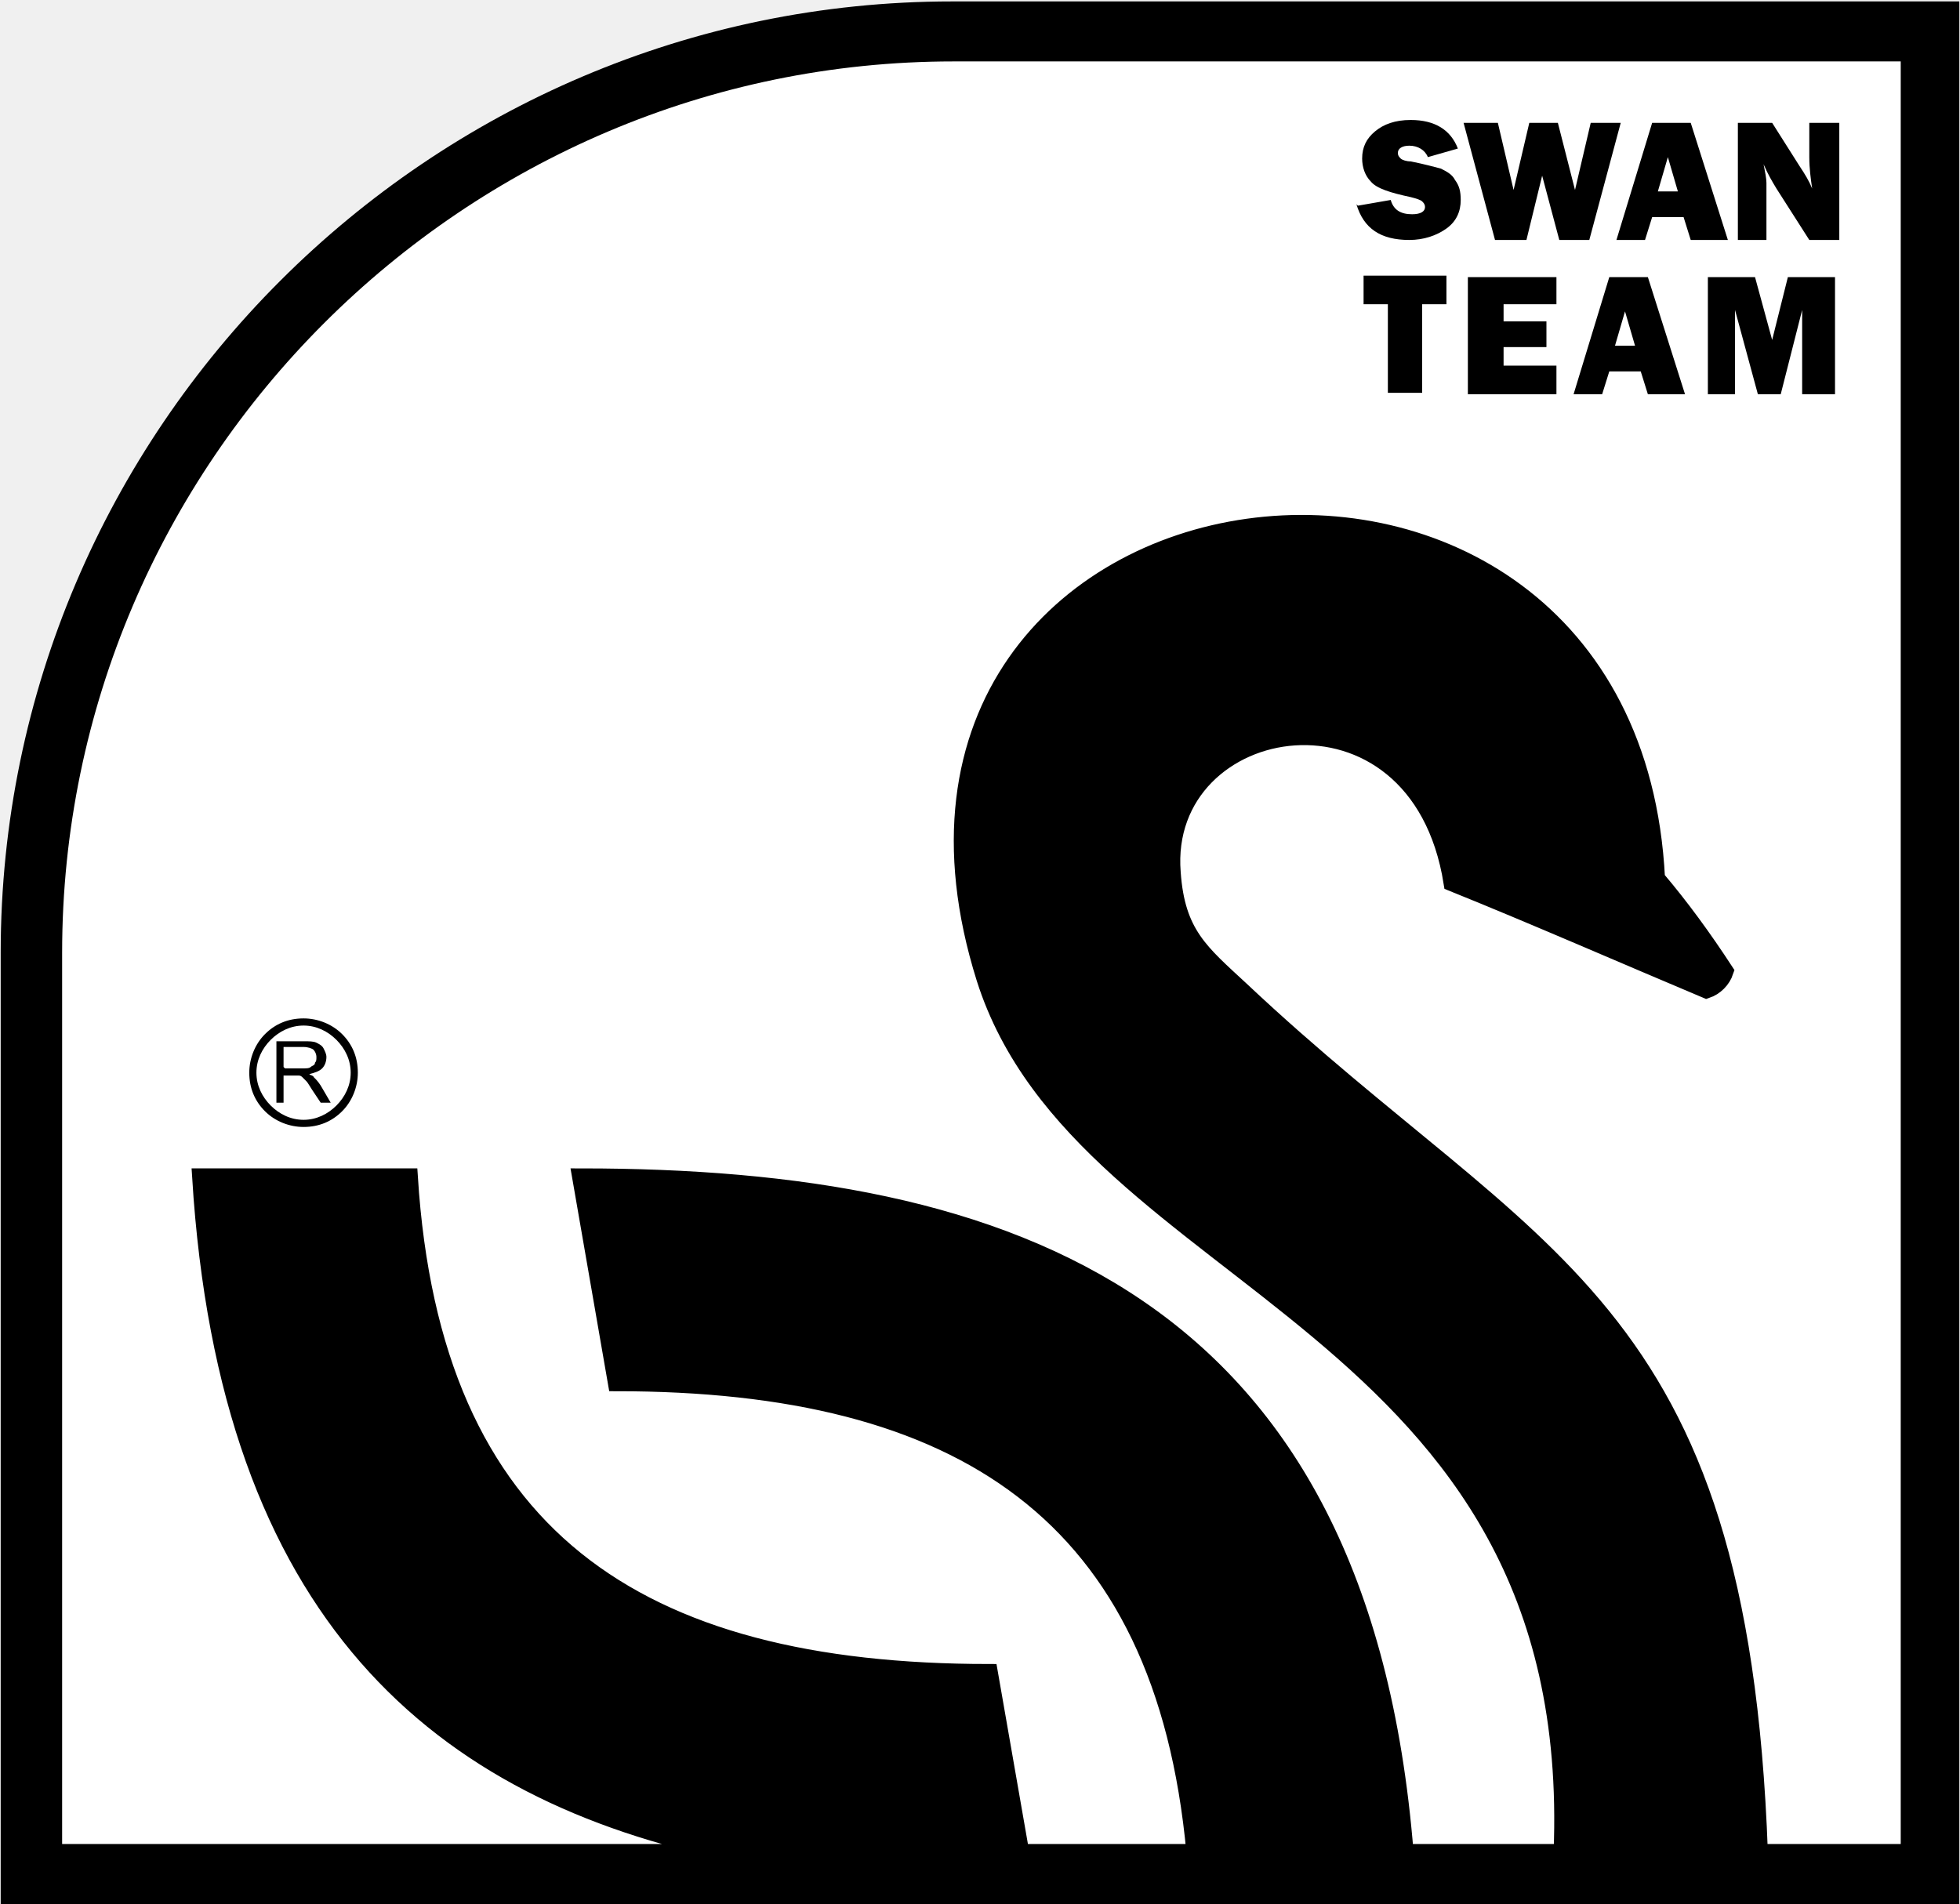
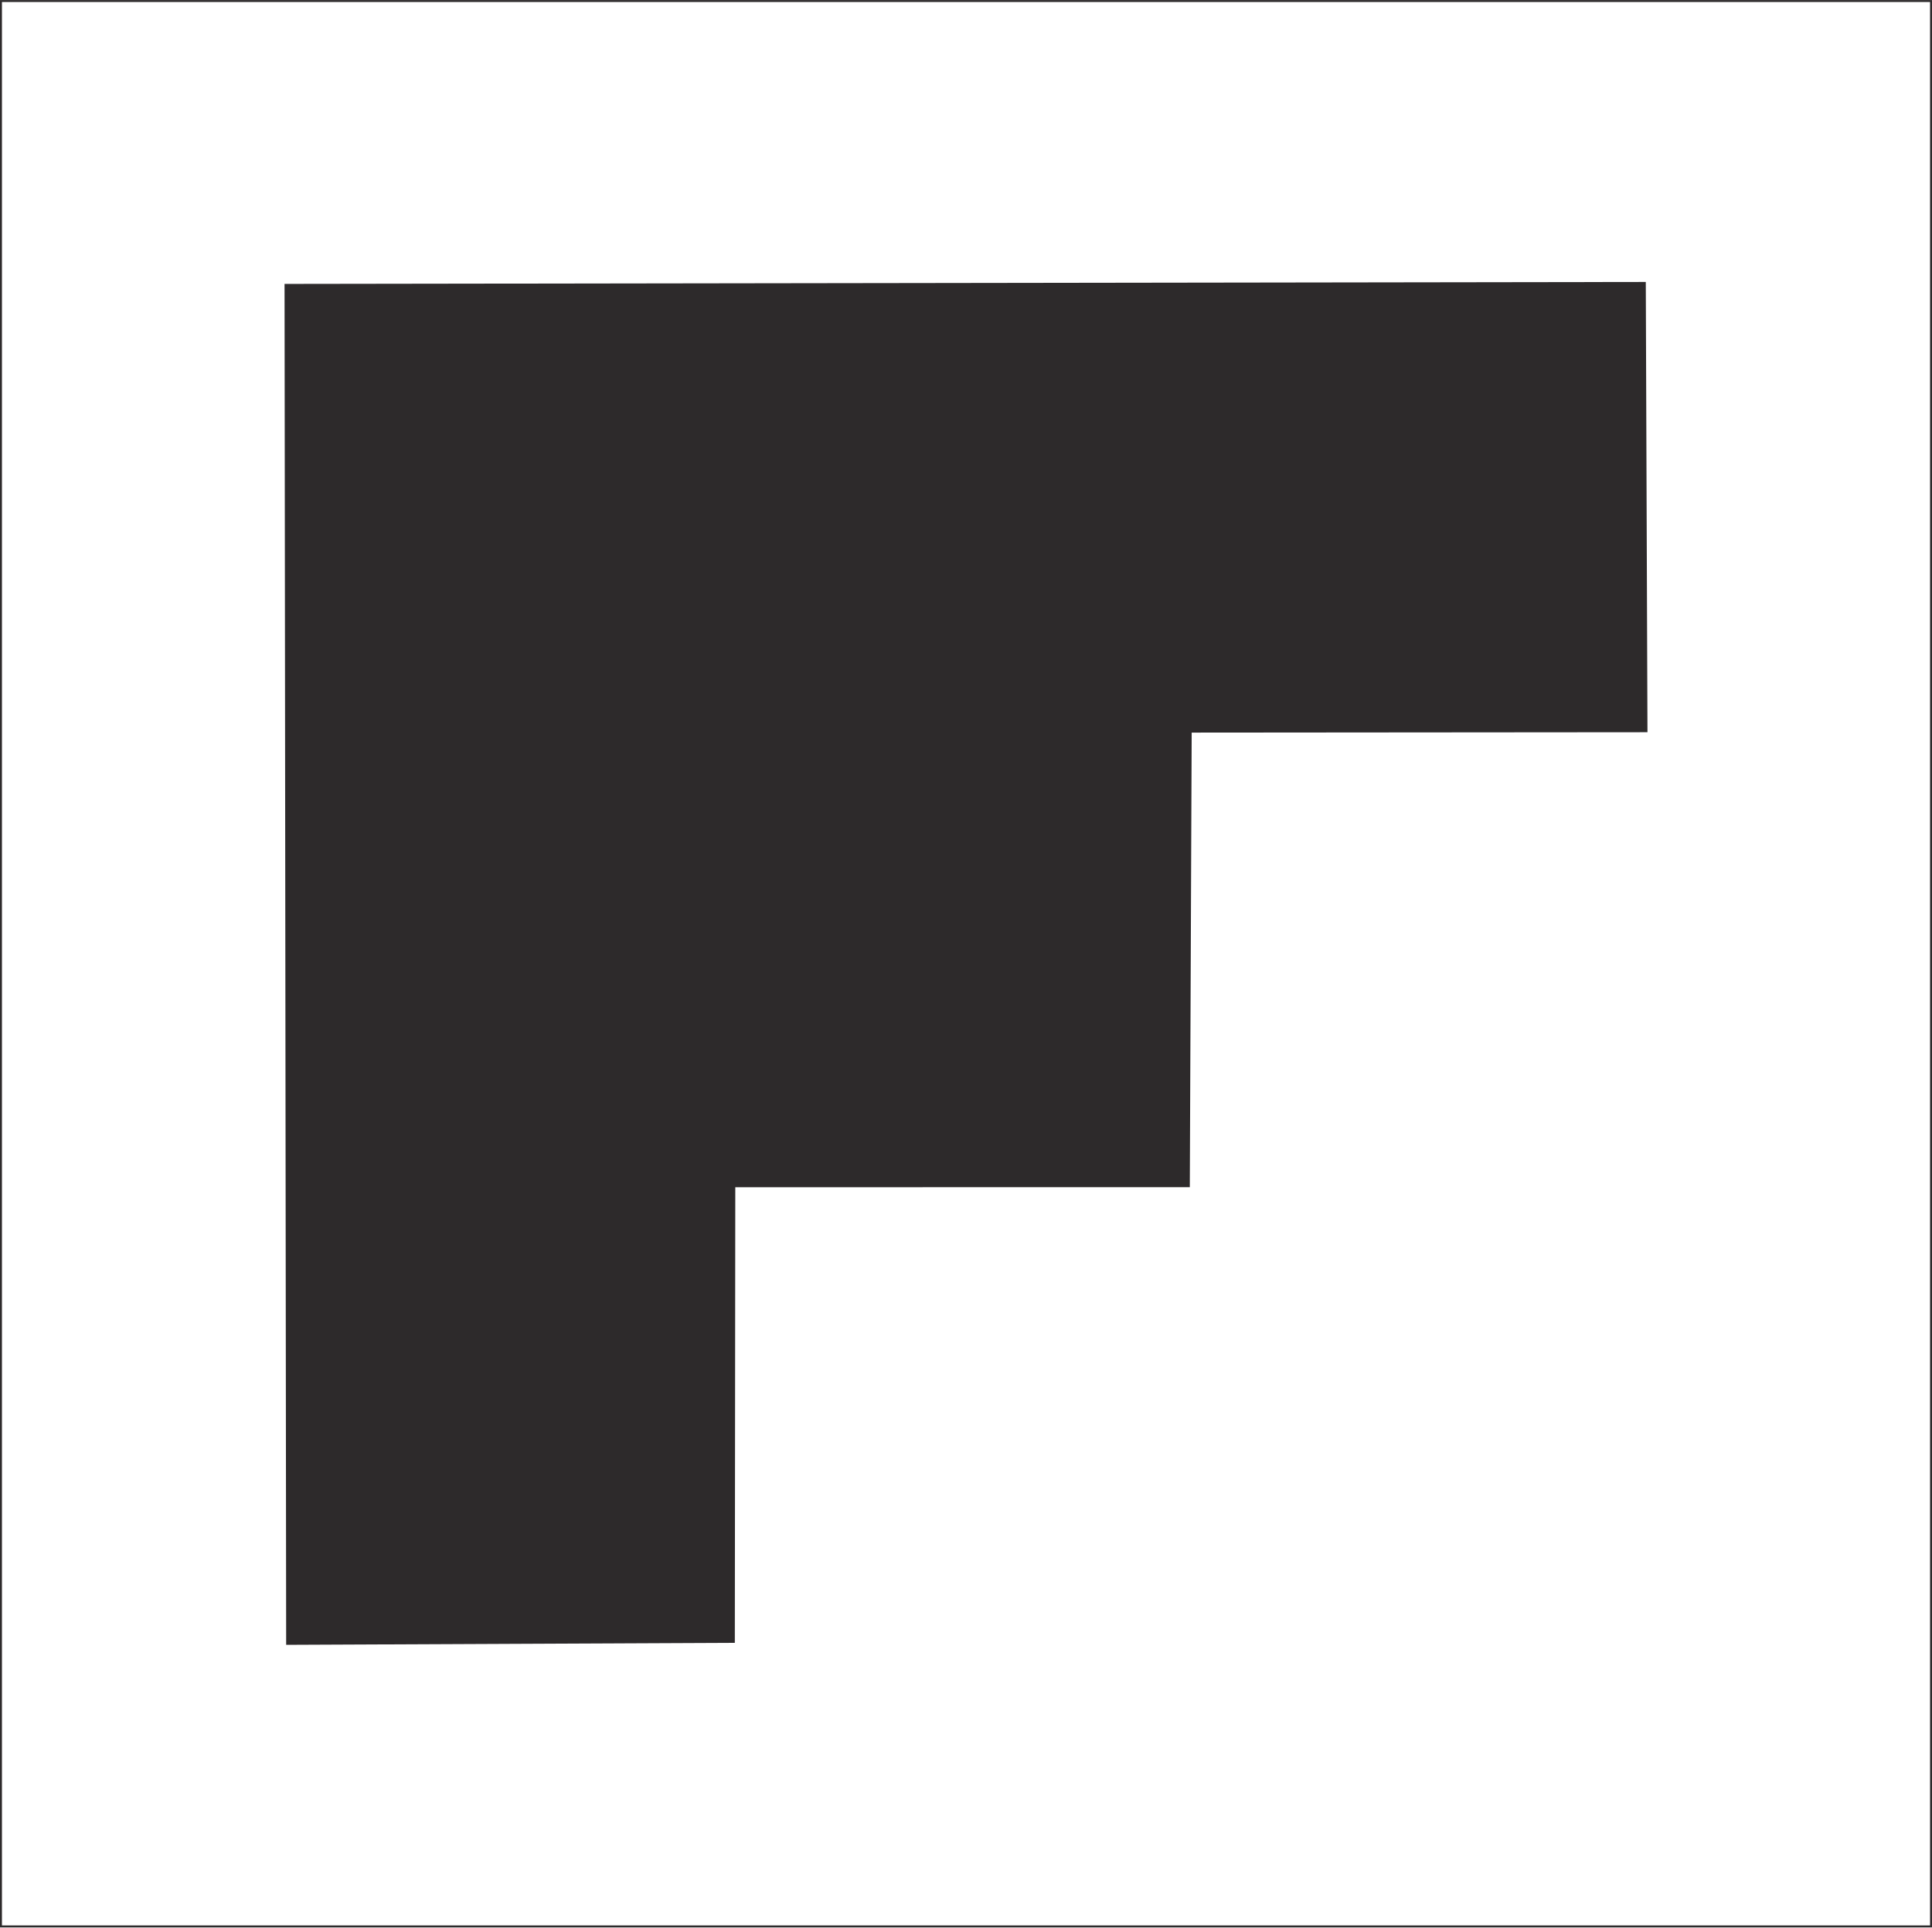
- <svg xmlns="http://www.w3.org/2000/svg" xml:space="preserve" width="0.88in" height="0.855in" version="1.1" style="shape-rendering:geometricPrecision; text-rendering:geometricPrecision; image-rendering:optimizeQuality; fill-rule:evenodd; clip-rule:evenodd" viewBox="0 0 13.71 13.33">
+ <svg xmlns="http://www.w3.org/2000/svg" xml:space="preserve" width="7.853in" height="7.835in" version="1.1" style="shape-rendering:geometricPrecision; text-rendering:geometricPrecision; image-rendering:optimizeQuality; fill-rule:evenodd; clip-rule:evenodd" viewBox="0 0 1857 1852.63">
  <defs>
    <style type="text/css">
   
-     .str1 {stroke:black;stroke-width:0.12;stroke-miterlimit:22.926}
-     .str0 {stroke:black;stroke-width:0.12;stroke-miterlimit:22.926}
-     .fil0 {fill:black}
-     .fil1 {fill:white}
-     .fil2 {fill:black;fill-rule:nonzero}
+     .str0 {stroke:#2D2A2B;stroke-width:1.86;stroke-miterlimit:2.613}
+     .fil0 {fill:white}
+     .fil1 {fill:#2D2A2B}
   
  </style>
  </defs>
  <g id="Layer_x0020_1">
-     <g id="_456888792">
-       <path class="fil0 str0" d="M0.06 13.27l0 -6.6c0,-3.63 2.97,-6.6 6.6,-6.6l6.99 0 0 13.21c-9.15,0 -0.29,0 -13.59,0z" />
-       <path class="fil1 str1" d="M13.35 12.97l-1.04 0c-0.14,-3.89 -1.58,-4.11 -3.63,-6.04 -0.28,-0.26 -0.45,-0.39 -0.48,-0.82 -0.09,-1.12 1.72,-1.44 1.96,0.07 0.57,0.23 1.21,0.51 1.78,0.75 0.06,-0.02 0.11,-0.07 0.13,-0.13 -0.15,-0.23 -0.31,-0.45 -0.48,-0.65 -0.19,-3.77 -5.87,-3.02 -4.7,0.7 0.69,2.17 4.19,2.37 4.04,6.12l-1.1 0c-0.31,-3.86 -2.75,-4.73 -5.77,-4.73l0.25 1.44c2.41,0 3.83,0.91 4.05,3.29l-1.22 0 -0.22 -1.26c-2.47,0 -3.9,-0.95 -4.06,-3.47 -0.49,0 -0.97,-0 -1.46,-0 0.19,3.07 1.67,4.31 3.73,4.73l-4.76 0 0 -6.3c0,-3.47 2.84,-6.3 6.3,-6.3l6.69 0 0 12.61z" />
-       <path class="fil2" d="M9.5 1.44l0.23 -0.04c0.02,0.07 0.07,0.1 0.15,0.1 0.06,0 0.09,-0.02 0.09,-0.05 0,-0.02 -0.01,-0.03 -0.02,-0.04 -0.01,-0.01 -0.04,-0.02 -0.08,-0.03 -0.14,-0.03 -0.24,-0.06 -0.28,-0.11 -0.04,-0.04 -0.06,-0.1 -0.06,-0.16 0,-0.08 0.03,-0.14 0.09,-0.19 0.06,-0.05 0.14,-0.08 0.25,-0.08 0.17,0 0.28,0.07 0.33,0.2l-0.21 0.06c-0.02,-0.05 -0.07,-0.08 -0.13,-0.08 -0.05,0 -0.08,0.02 -0.08,0.05 0,0.02 0.01,0.03 0.02,0.04 0.01,0.01 0.04,0.02 0.07,0.02 0.1,0.02 0.17,0.04 0.21,0.05 0.04,0.02 0.08,0.04 0.1,0.08 0.03,0.04 0.04,0.08 0.04,0.14 0,0.08 -0.03,0.15 -0.1,0.2 -0.07,0.05 -0.16,0.08 -0.26,0.08 -0.2,0 -0.32,-0.08 -0.37,-0.25zm1.84 -0.58l-0.22 0.82 -0.21 0 -0.12 -0.45 -0.11 0.45 -0.22 0 -0.22 -0.82 0.24 0 0.11 0.47 0.11 -0.47 0.2 0 0.12 0.47 0.11 -0.47 0.19 0zm0.49 0.82l-0.05 -0.16 -0.22 0 -0.05 0.16 -0.2 0 0.25 -0.82 0.27 0 0.26 0.82 -0.26 0zm-0.22 -0.34l0.13 0 -0.07 -0.24 -0.07 0.24zm1.26 0.34l-0.21 0 -0.23 -0.36c-0.03,-0.05 -0.06,-0.1 -0.09,-0.17 0.01,0.05 0.02,0.1 0.02,0.13l0 0.4 -0.2 0 0 -0.82 0.24 0 0.19 0.3c0.04,0.06 0.07,0.11 0.09,0.16 -0.01,-0.07 -0.02,-0.14 -0.02,-0.22l0 -0.24 0.21 0 0 0.82z" />
-       <path class="fil2" d="M9.95 2.13l0 0.62 -0.24 0 0 -0.62 -0.17 0 0 -0.2 0.58 0 0 0.2 -0.17 0zm0.94 0.43l0 0.2 -0.62 0 0 -0.82 0.62 0 0 0.19 -0.37 0 0 0.12 0.3 0 0 0.18 -0.3 0 0 0.13 0.37 0zm0.64 0.2l-0.05 -0.16 -0.22 0 -0.05 0.16 -0.2 0 0.25 -0.82 0.27 0 0.26 0.82 -0.26 0zm-0.22 -0.34l0.13 0 -0.07 -0.24 -0.07 0.24zm1.53 -0.48l0 0.82 -0.23 0 0 -0.59 -0.15 0.59 -0.16 0 -0.16 -0.59 0 0.59 -0.19 0 0 -0.82 0.33 0 0.12 0.44 0.11 -0.44 0.33 0z" />
-       <path class="fil2" d="M2.12 7.13c0.1,0 0.2,0.04 0.27,0.11 0.07,0.07 0.11,0.16 0.11,0.27 0,0.1 -0.04,0.2 -0.11,0.27 -0.07,0.07 -0.16,0.11 -0.27,0.11 -0.1,0 -0.2,-0.04 -0.27,-0.11 -0.07,-0.07 -0.11,-0.16 -0.11,-0.27 0,-0.1 0.04,-0.2 0.11,-0.27 0.07,-0.07 0.16,-0.11 0.27,-0.11zm0.23 0.15c-0.06,-0.06 -0.14,-0.1 -0.23,-0.1 -0.09,0 -0.17,0.04 -0.23,0.1 -0.06,0.06 -0.1,0.14 -0.1,0.23 0,0.09 0.04,0.17 0.1,0.23 0.06,0.06 0.14,0.1 0.23,0.1 0.09,0 0.17,-0.04 0.23,-0.1 0.06,-0.06 0.1,-0.14 0.1,-0.23 0,-0.09 -0.04,-0.17 -0.1,-0.23z" />
-       <path class="fil2" d="M1.93 7.72l0 -0.43 0.19 0c0.04,0 0.07,0 0.09,0.01 0.02,0.01 0.04,0.02 0.05,0.04 0.01,0.02 0.02,0.04 0.02,0.06 0,0.03 -0.01,0.06 -0.03,0.08 -0.02,0.02 -0.05,0.03 -0.09,0.04 0.01,0.01 0.03,0.01 0.03,0.02 0.02,0.02 0.03,0.03 0.05,0.06l0.07 0.12 -0.07 0 -0.06 -0.09c-0.02,-0.03 -0.03,-0.05 -0.04,-0.06 -0.01,-0.01 -0.02,-0.02 -0.03,-0.03 -0.01,-0.01 -0.02,-0.01 -0.03,-0.01 -0.01,-0 -0.02,-0 -0.03,-0l-0.07 0 0 0.19 -0.06 0zm0.06 -0.24l0.12 0c0.03,0 0.05,-0 0.06,-0.01 0.01,-0.01 0.03,-0.01 0.03,-0.03 0.01,-0.01 0.01,-0.02 0.01,-0.04 0,-0.02 -0.01,-0.04 -0.02,-0.05 -0.01,-0.01 -0.04,-0.02 -0.07,-0.02l-0.14 0 0 0.14z" />
+     <g id="_505758112">
+       <rect class="fil0 str0" x="0.93" y="0.93" width="1855.14" height="1850.77" />
+       <polygon class="fil1" points="1143.62,1141.11 1145.43,704.15 1583.51,703.79 1581.9,270.98 273.5,272.85 275.05,1581.04 706.3,1579.11 706.74,1141.19 " />
    </g>
  </g>
</svg>
